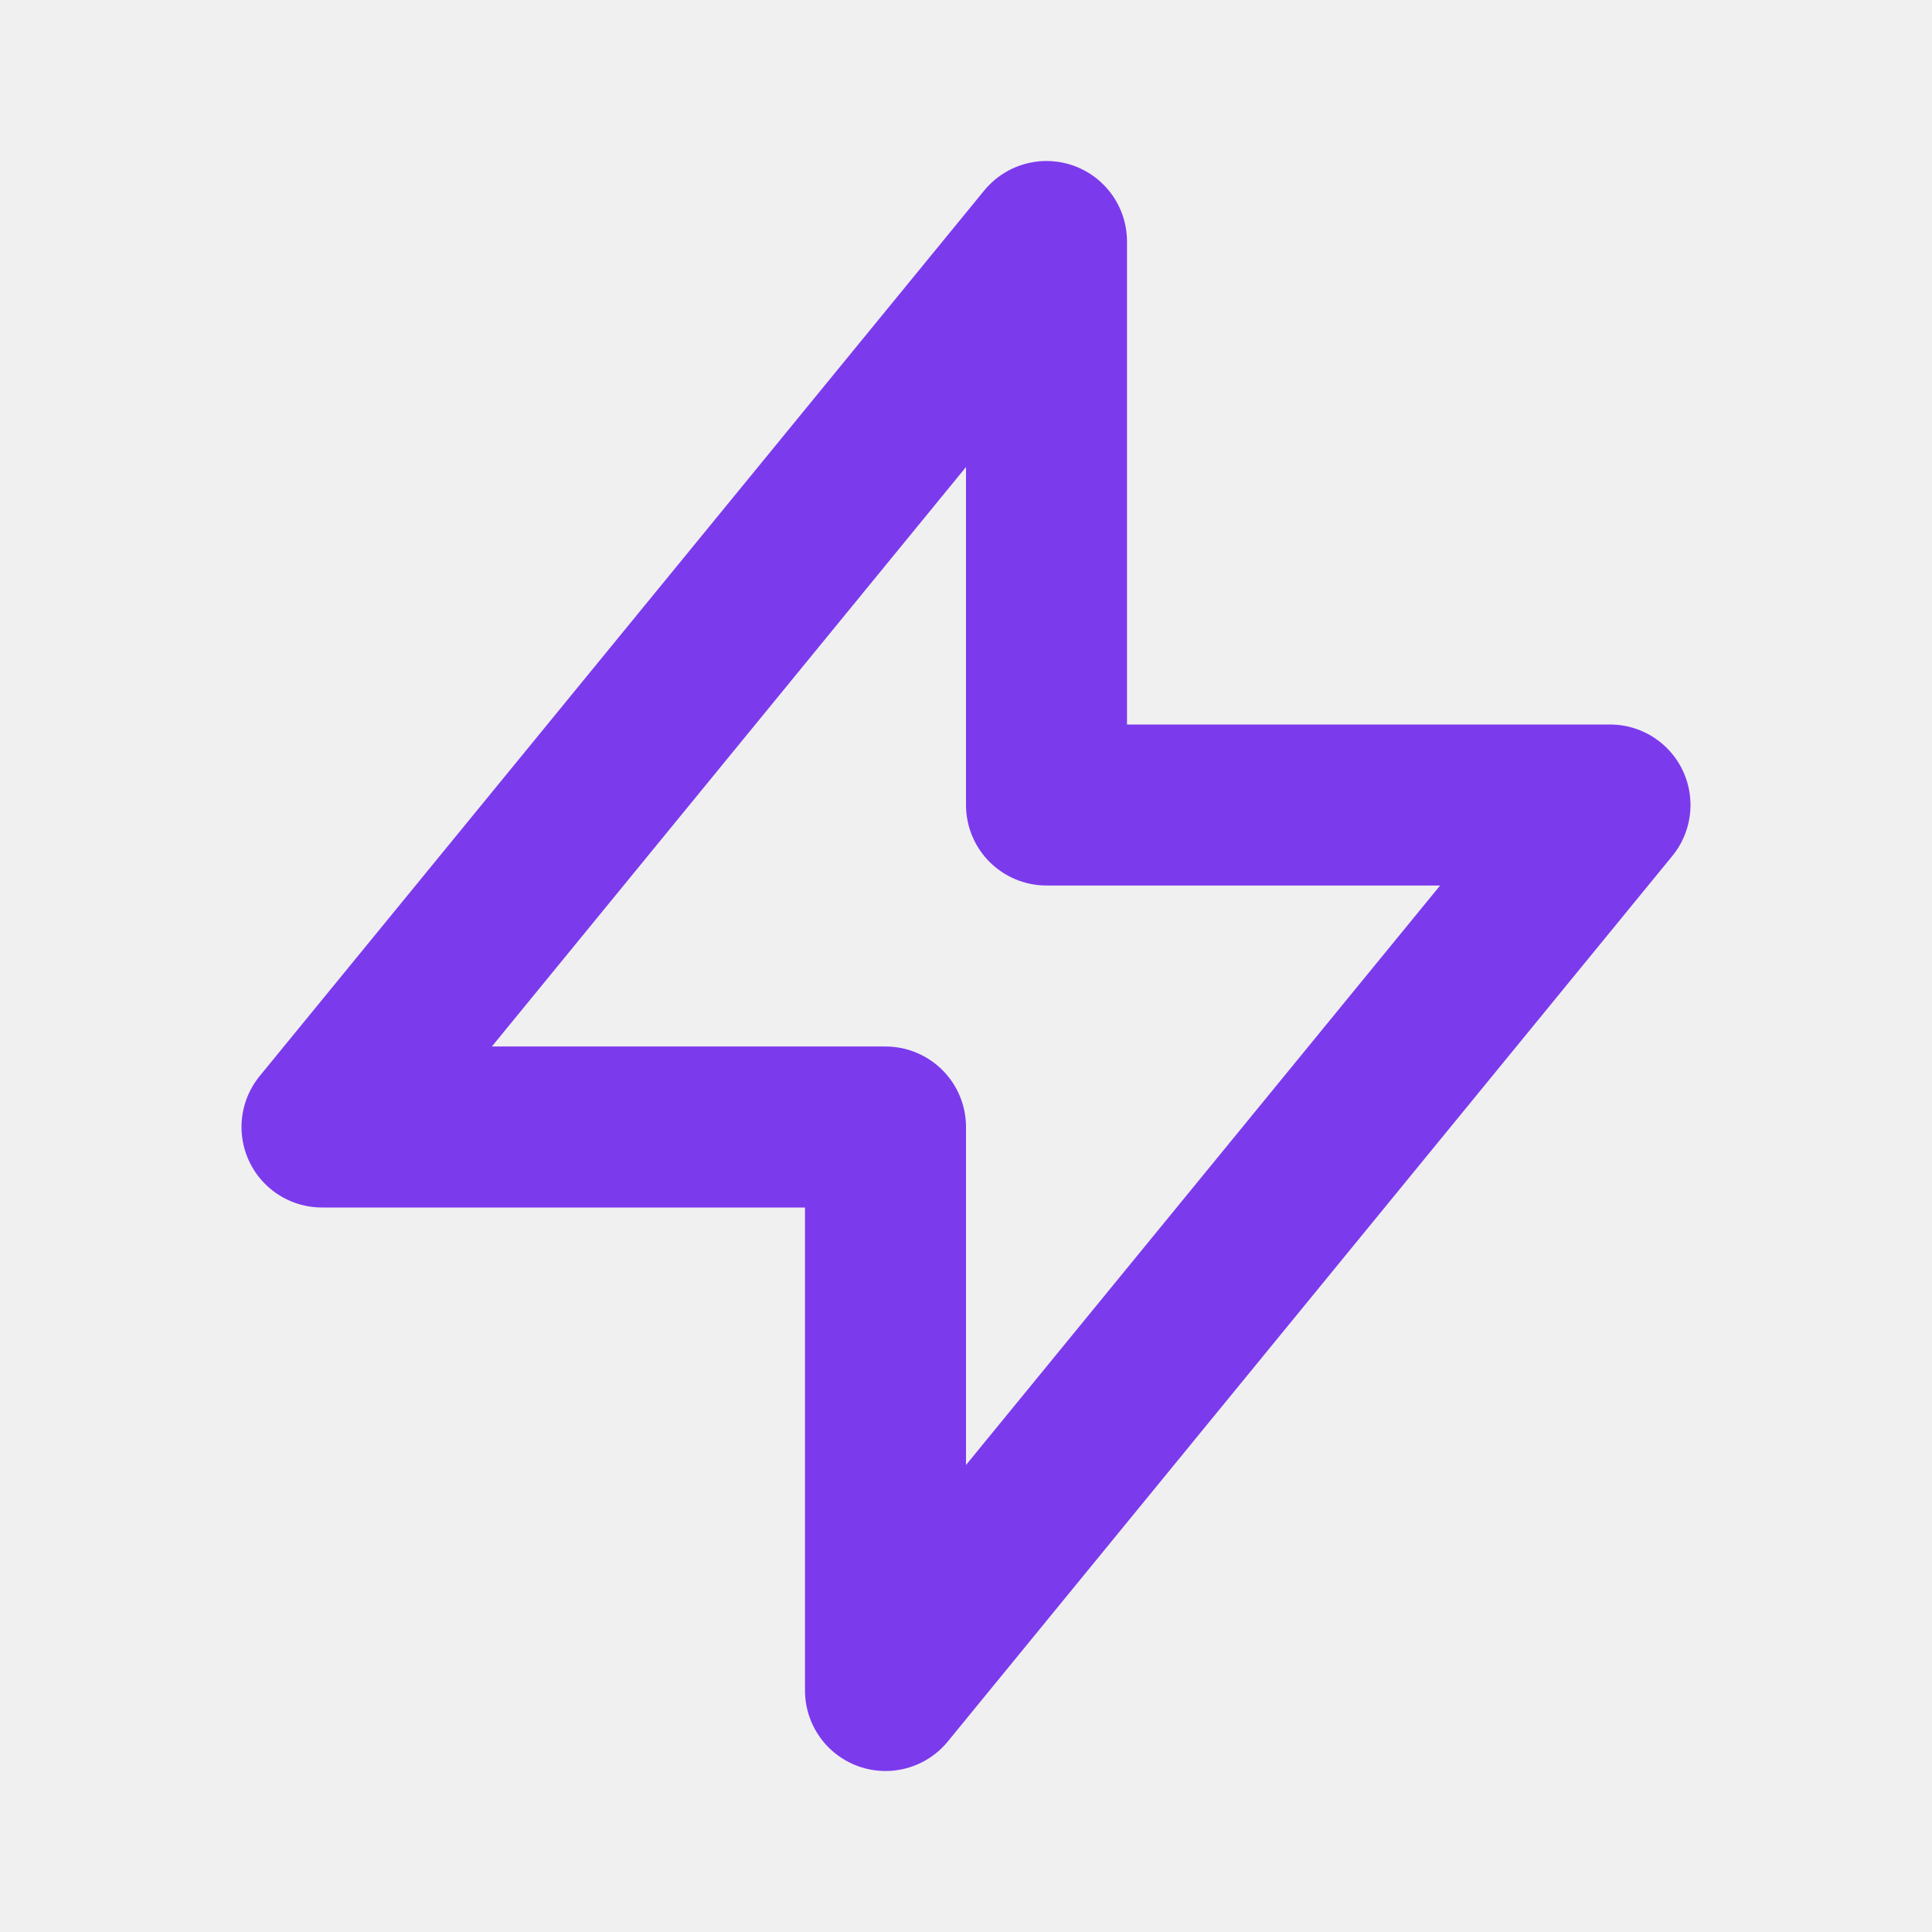
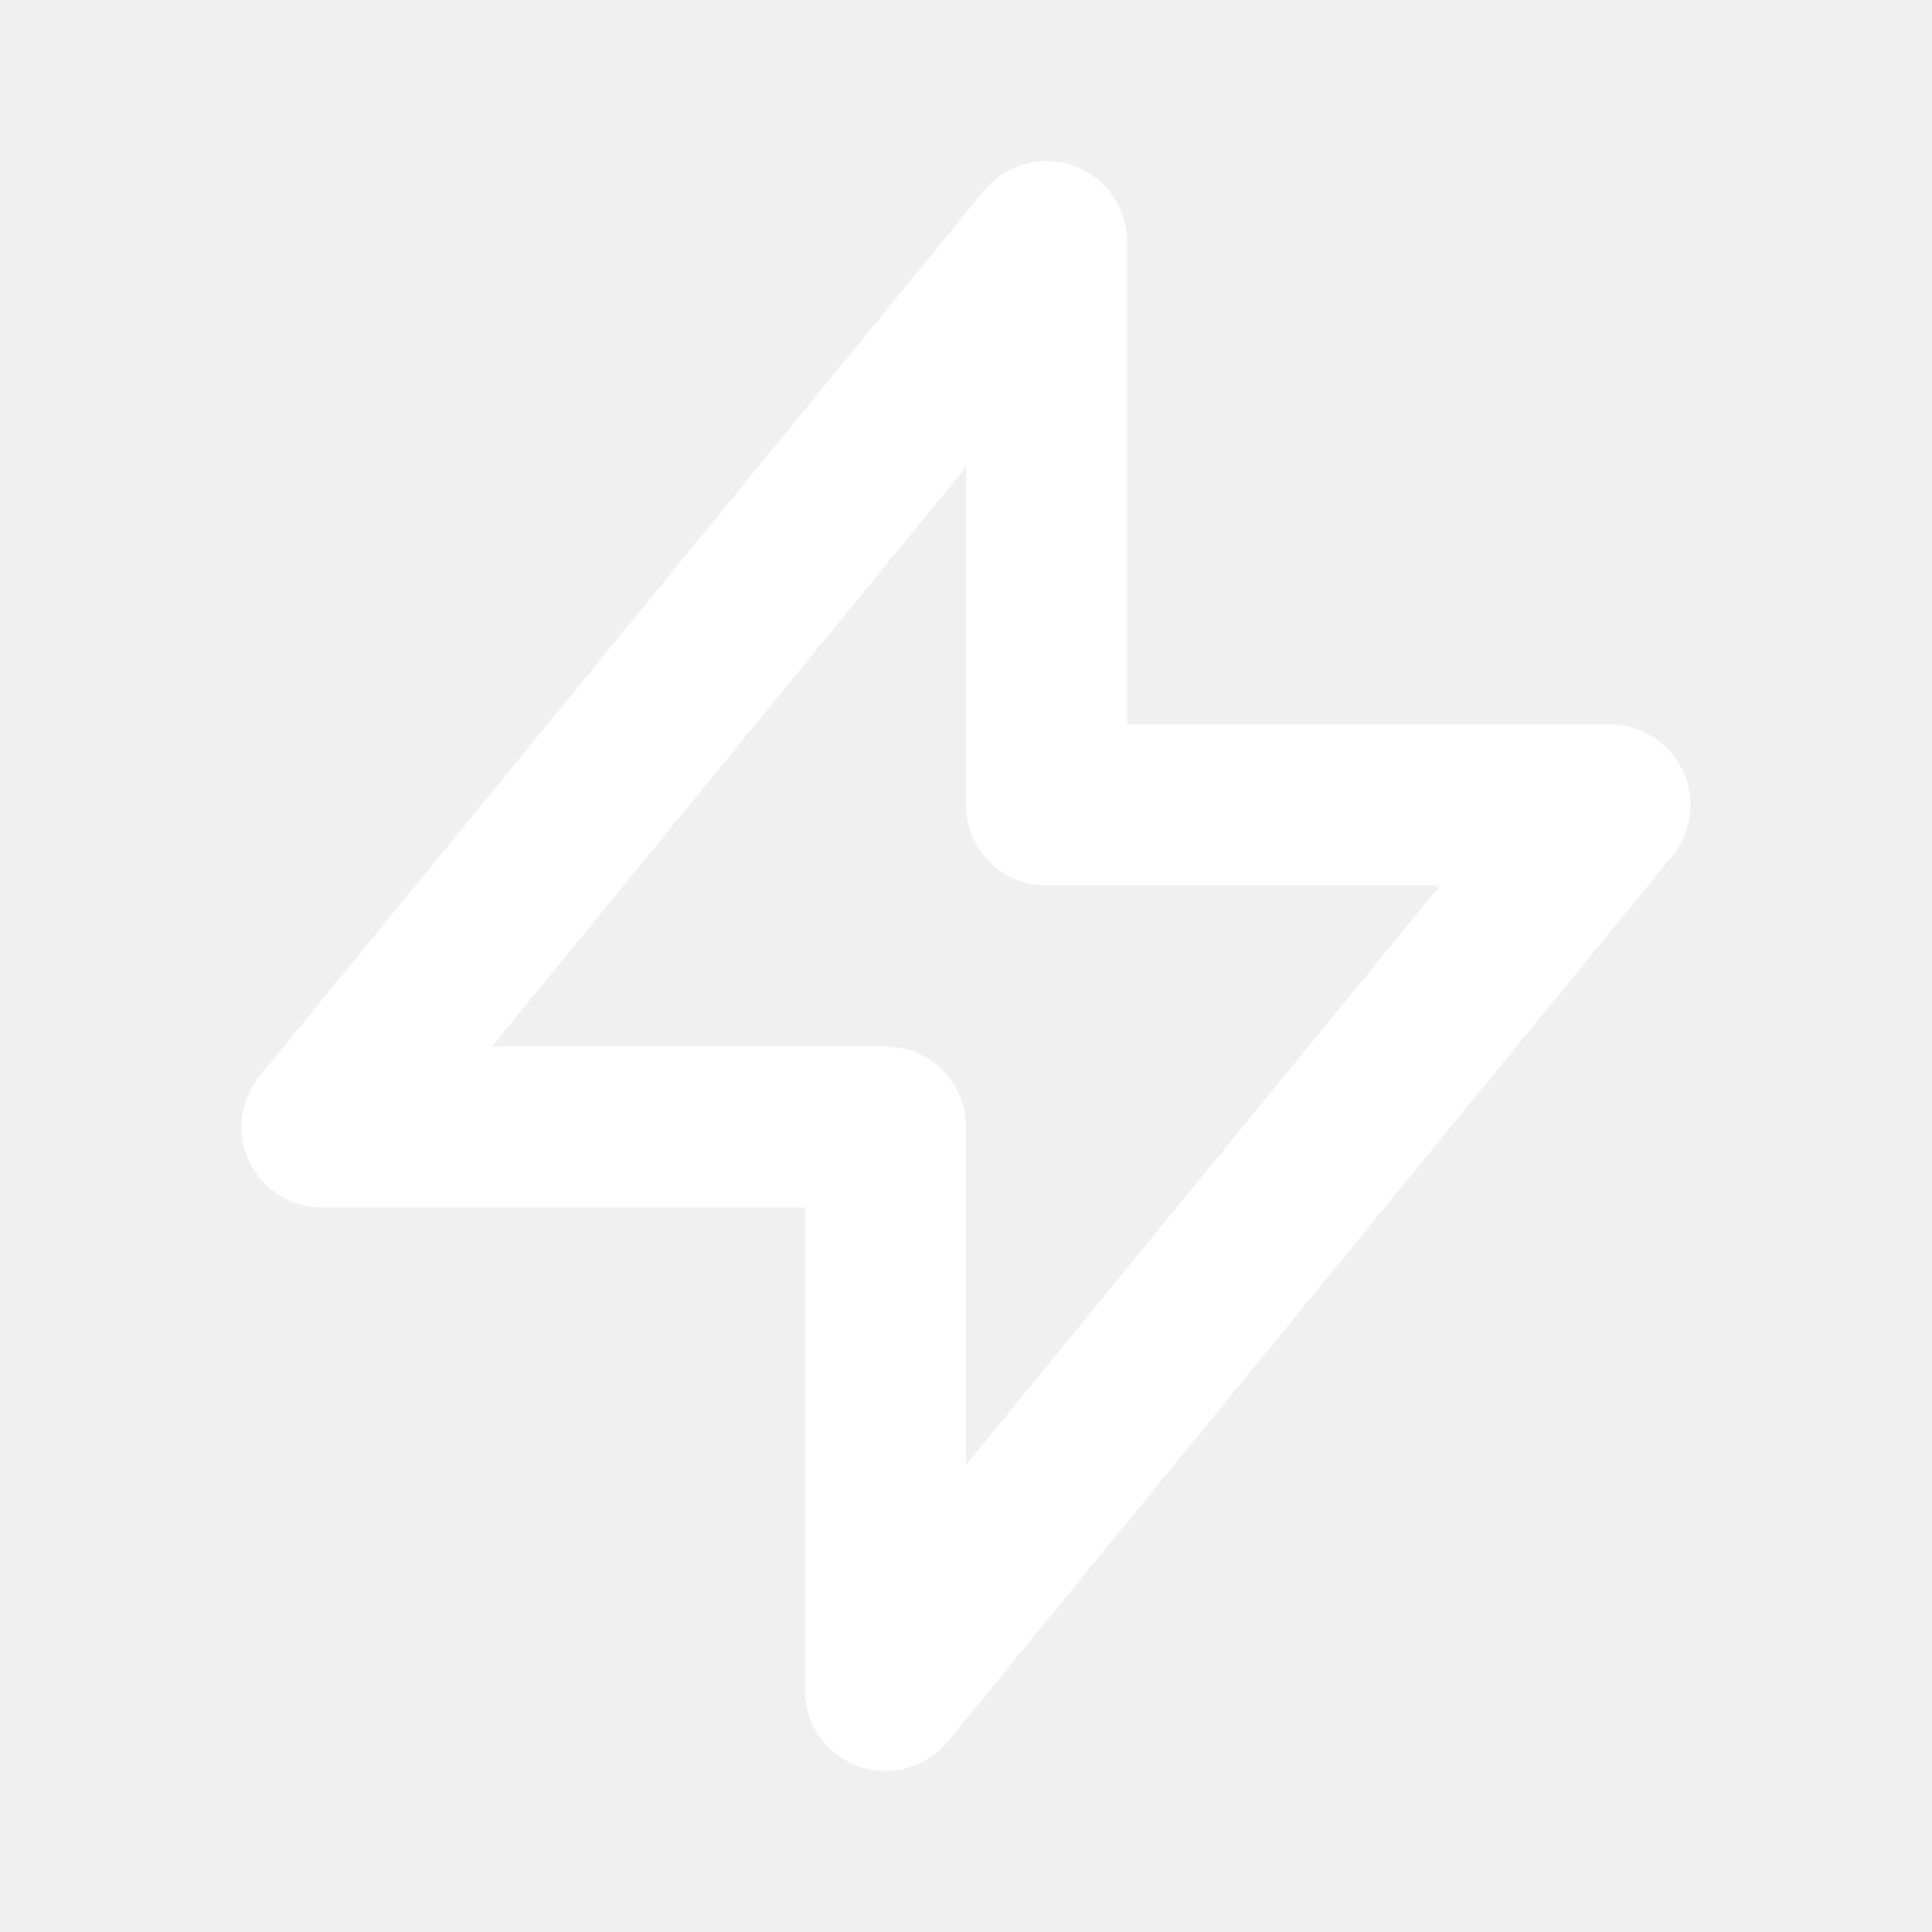
- <svg xmlns="http://www.w3.org/2000/svg" fill="none" stroke="#7c3aed" viewBox="0 0 24 24">
+ <svg xmlns="http://www.w3.org/2000/svg" fill="none" stroke="#ffffff" viewBox="0 0 24 24">
  <path stroke-linecap="round" stroke-linejoin="round" stroke-width="2" d="M13 10V3L4 14h7v7l9-11h-7z" />
</svg>
